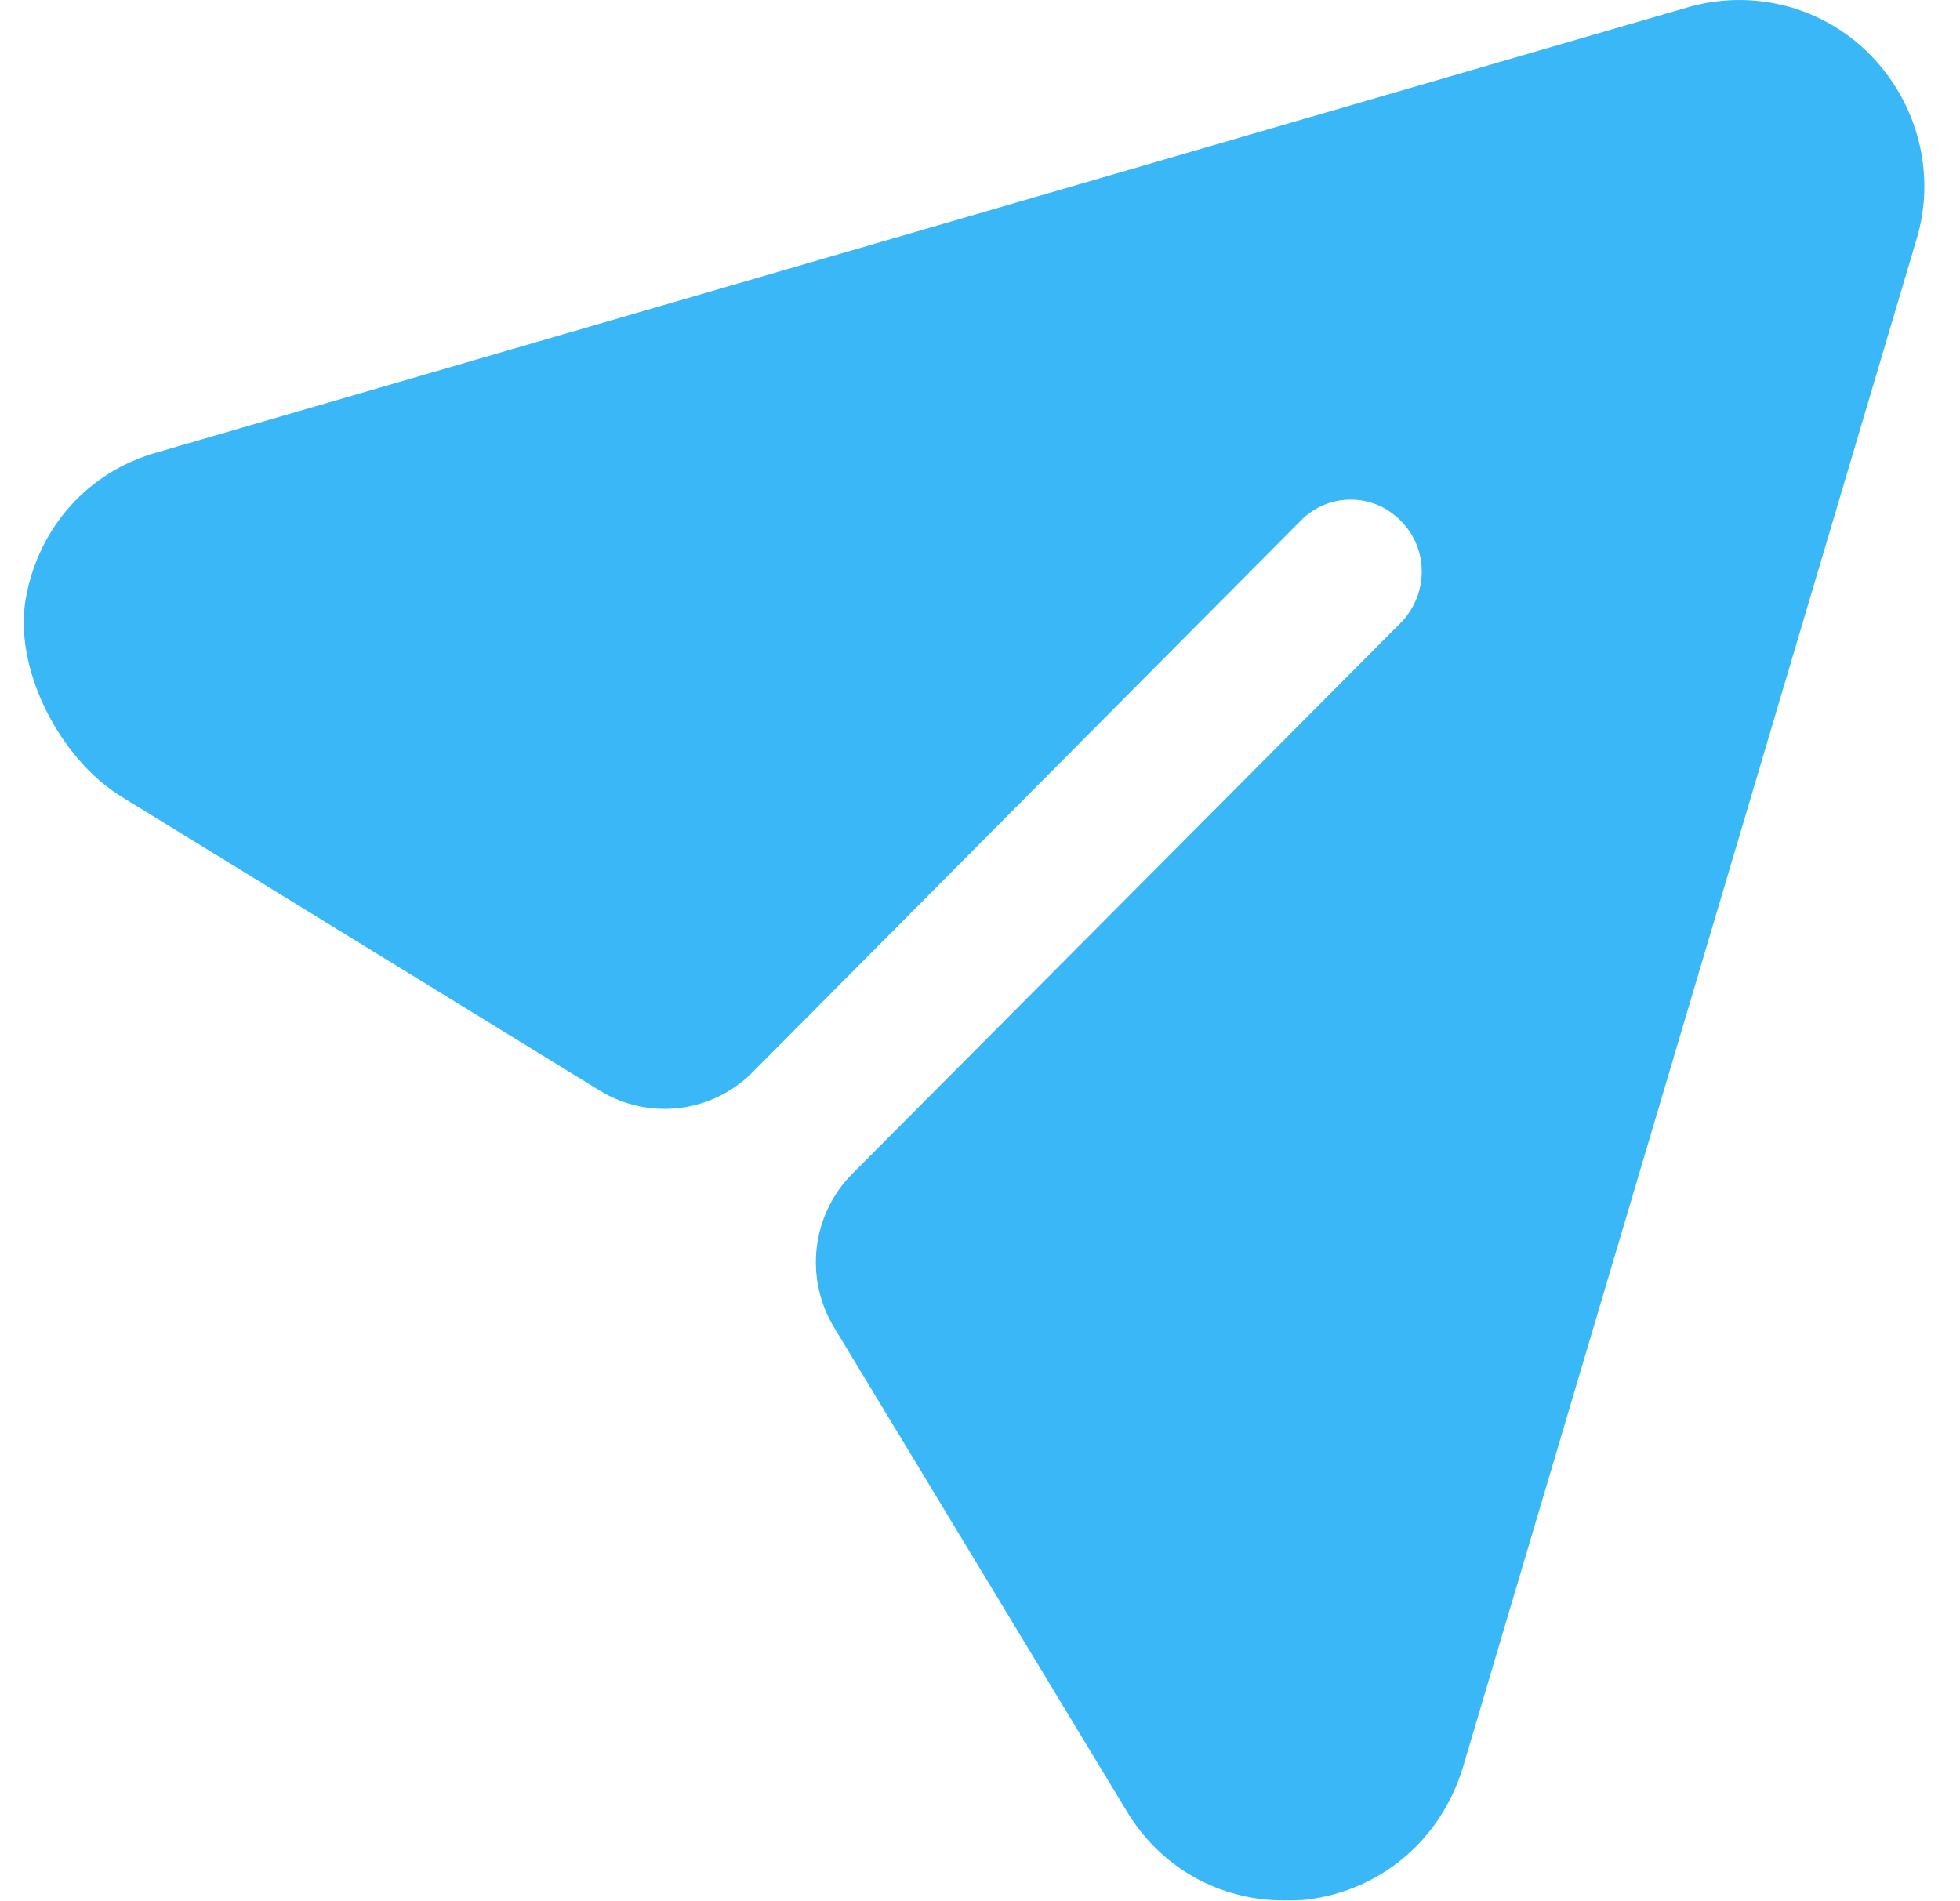
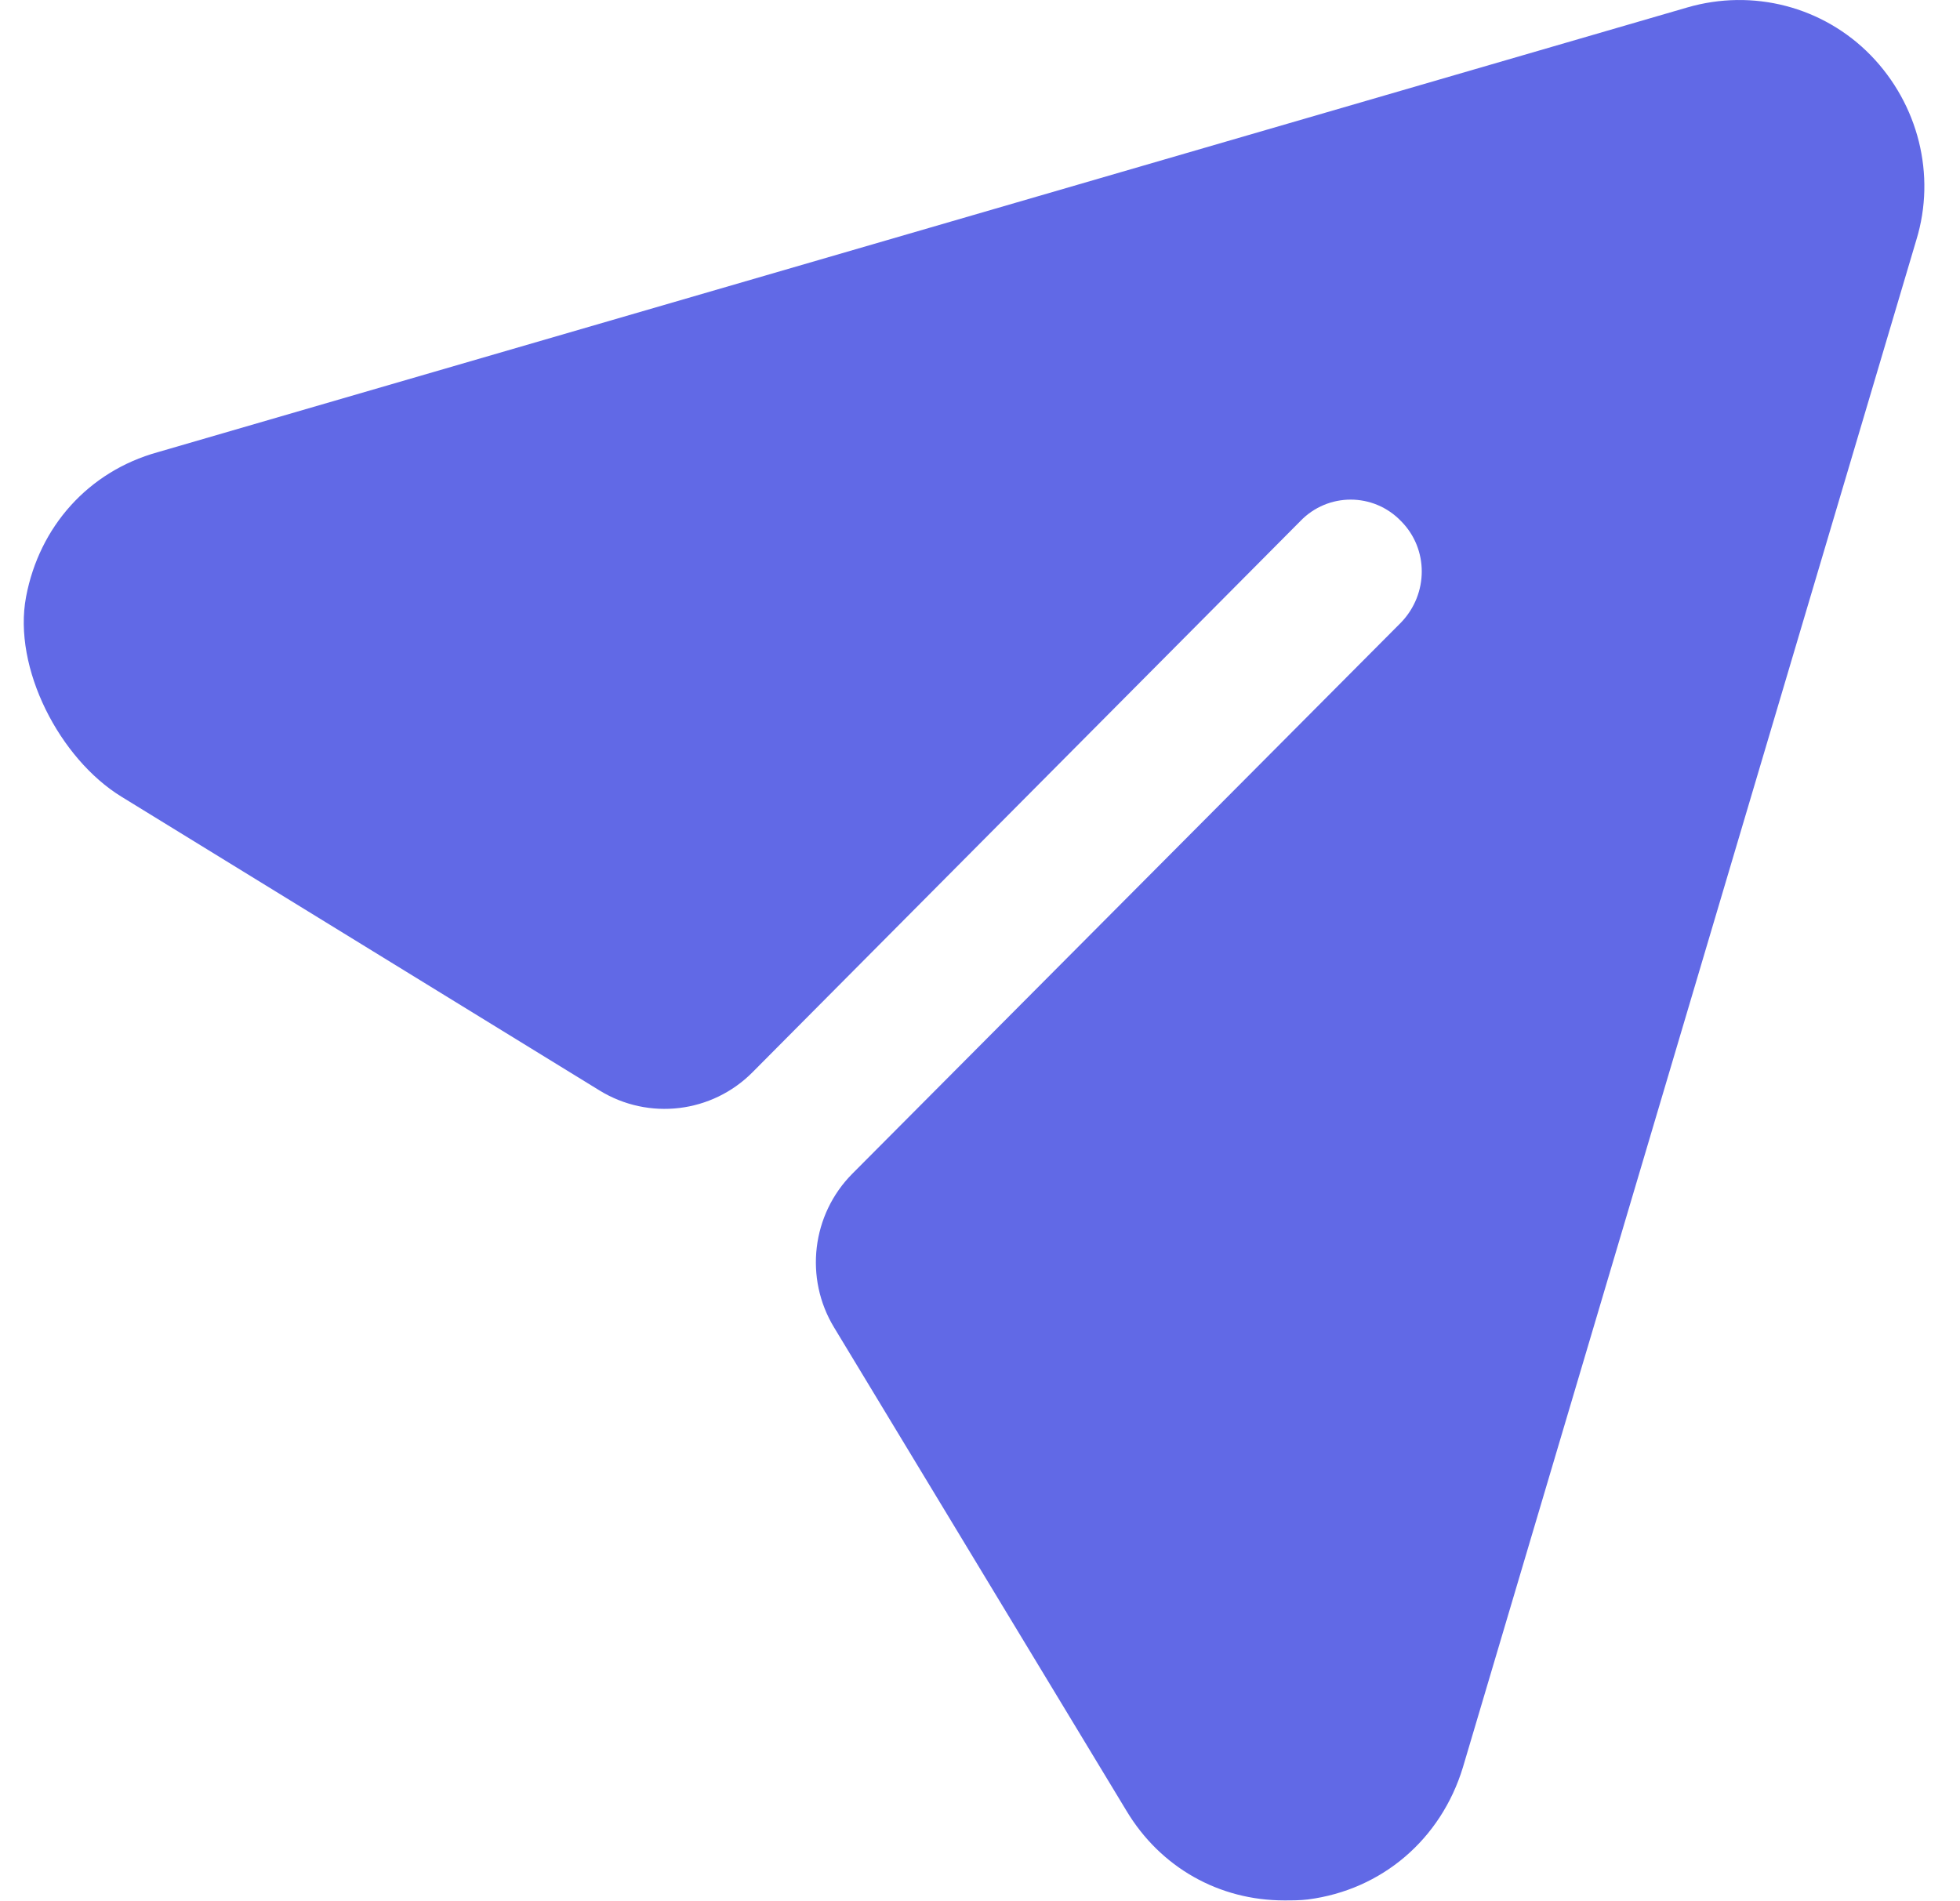
<svg xmlns="http://www.w3.org/2000/svg" width="33" height="32" viewBox="0 0 33 32" fill="none">
-   <path d="M31.497 0.931C30.696 0.11 29.512 -0.196 28.407 0.126L2.653 7.615C1.488 7.939 0.662 8.868 0.439 10.049C0.212 11.25 1.006 12.776 2.043 13.414L10.096 18.363C10.922 18.87 11.988 18.743 12.671 18.054L21.893 8.775C22.357 8.292 23.125 8.292 23.589 8.775C24.054 9.242 24.054 9.999 23.589 10.482L14.352 19.762C13.667 20.45 13.539 21.521 14.043 22.352L18.963 30.486C19.54 31.452 20.532 32 21.621 32C21.749 32 21.893 32 22.021 31.984C23.269 31.823 24.262 30.969 24.63 29.761L32.265 4.04C32.601 2.944 32.297 1.753 31.497 0.931" fill="#3ab7f7" />
+   <path d="M31.497 0.931C30.696 0.11 29.512 -0.196 28.407 0.126L2.653 7.615C1.488 7.939 0.662 8.868 0.439 10.049C0.212 11.25 1.006 12.776 2.043 13.414L10.096 18.363C10.922 18.87 11.988 18.743 12.671 18.054L21.893 8.775C22.357 8.292 23.125 8.292 23.589 8.775C24.054 9.242 24.054 9.999 23.589 10.482L14.352 19.762C13.667 20.45 13.539 21.521 14.043 22.352L18.963 30.486C19.54 31.452 20.532 32 21.621 32C21.749 32 21.893 32 22.021 31.984C23.269 31.823 24.262 30.969 24.63 29.761L32.265 4.04C32.601 2.944 32.297 1.753 31.497 0.931" fill="#6169e6" />
</svg>
